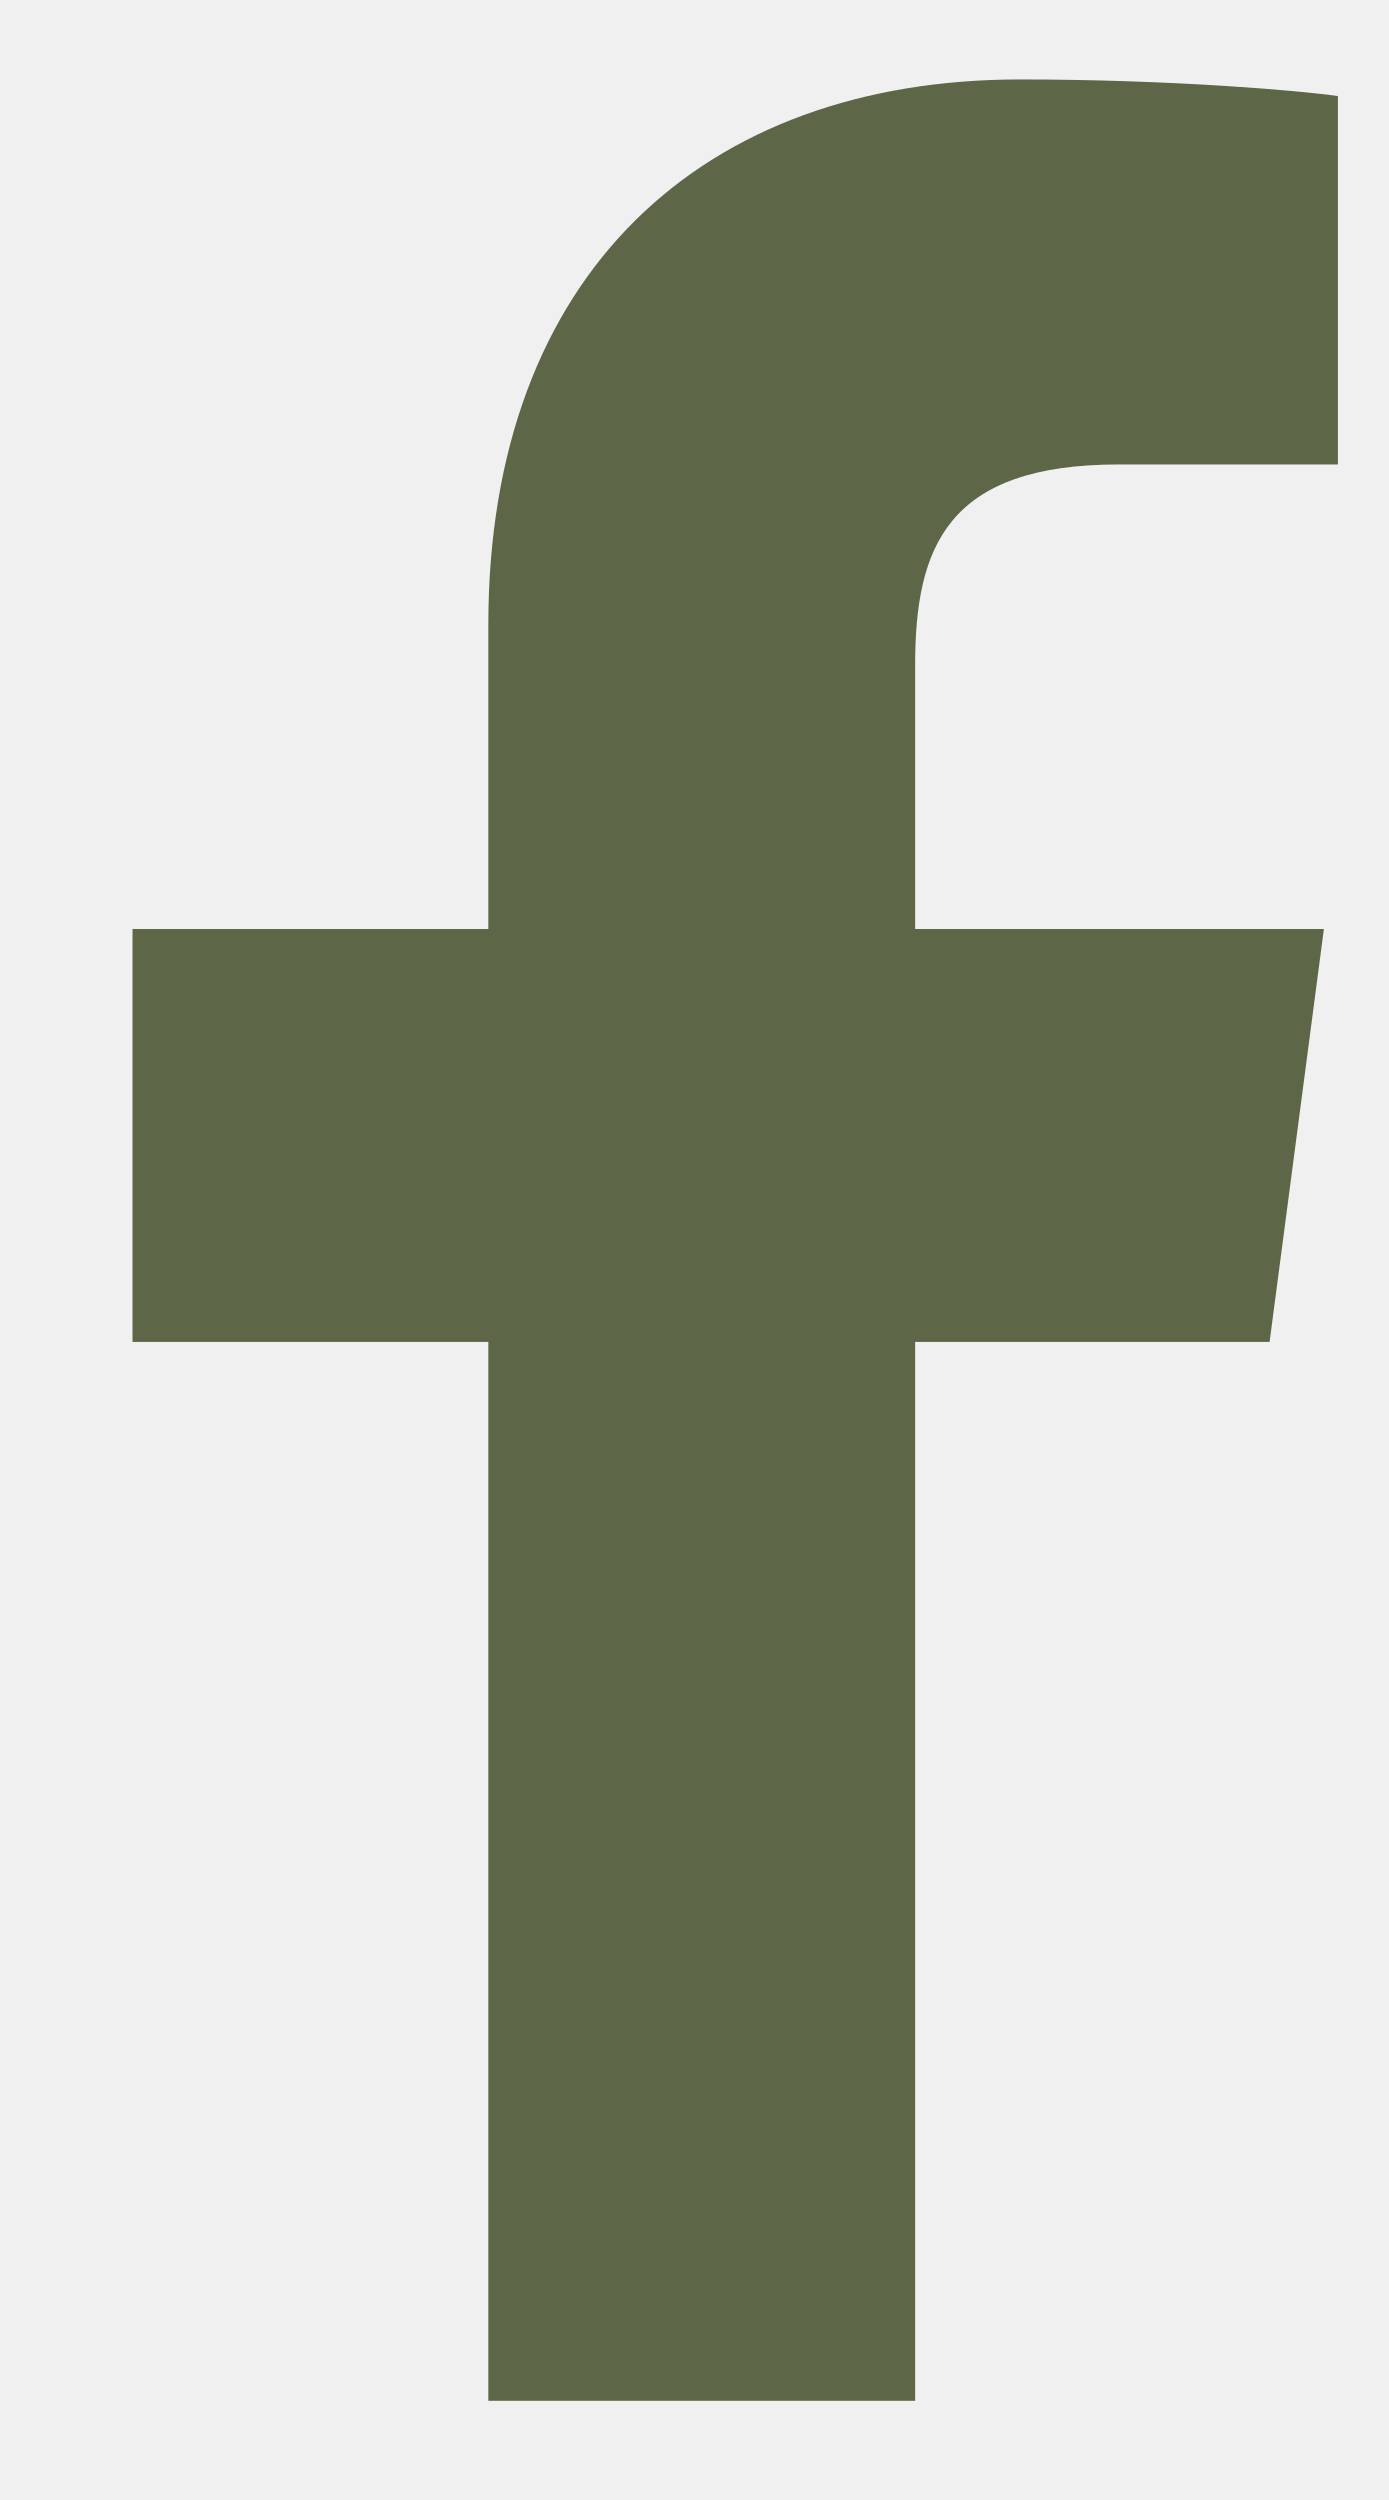
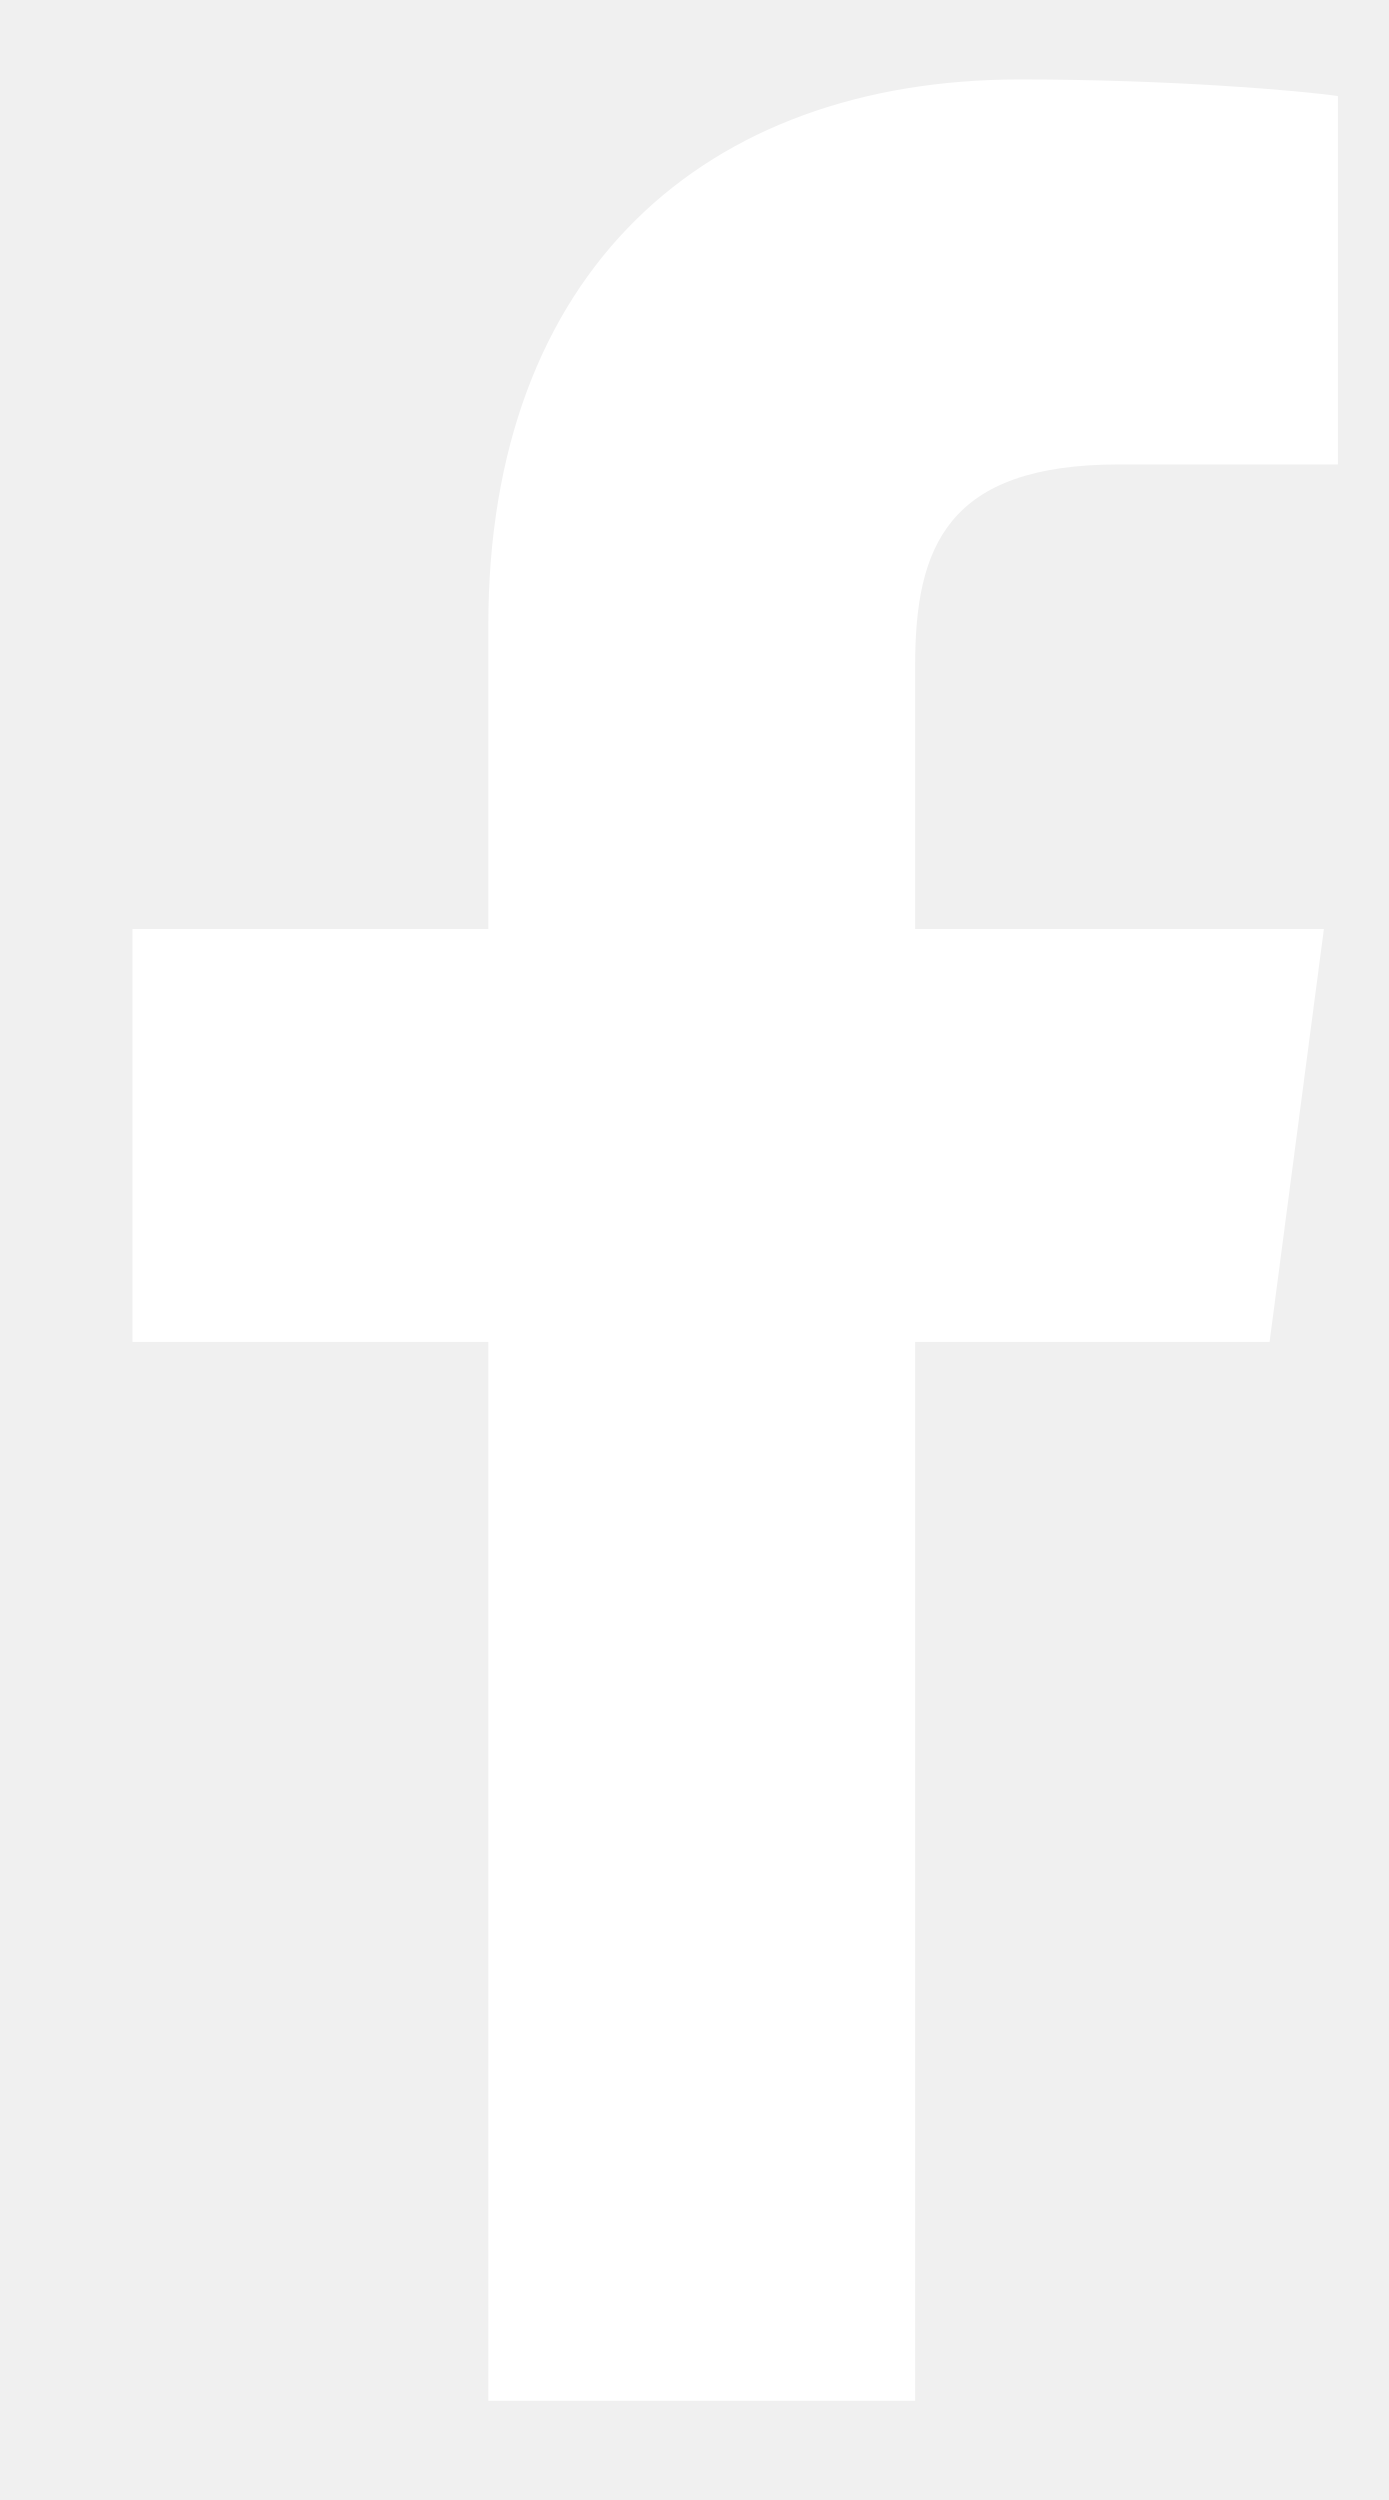
<svg xmlns="http://www.w3.org/2000/svg" width="10" height="18" viewBox="0 0 10 18" fill="none">
-   <path fill-rule="evenodd" clip-rule="evenodd" d="M7.343 0.572C8.427 0.572 9.362 0.652 9.633 0.692V3.344H8.056C6.82 3.344 6.589 3.936 6.589 4.79V6.689H9.532L9.141 9.662H6.589V17.286H3.516V9.662H0.954V6.689H3.516V4.499C3.516 1.958 5.073 0.572 7.343 0.572Z" fill="#5E6648" />
+   <path fill-rule="evenodd" clip-rule="evenodd" d="M7.343 0.572C8.427 0.572 9.362 0.652 9.633 0.692V3.344H8.056C6.82 3.344 6.589 3.936 6.589 4.79V6.689H9.532L9.141 9.662H6.589V17.286H3.516V9.662H0.954V6.689H3.516V4.499C3.516 1.958 5.073 0.572 7.343 0.572Z" fill="#FFFFFF" />
</svg>
